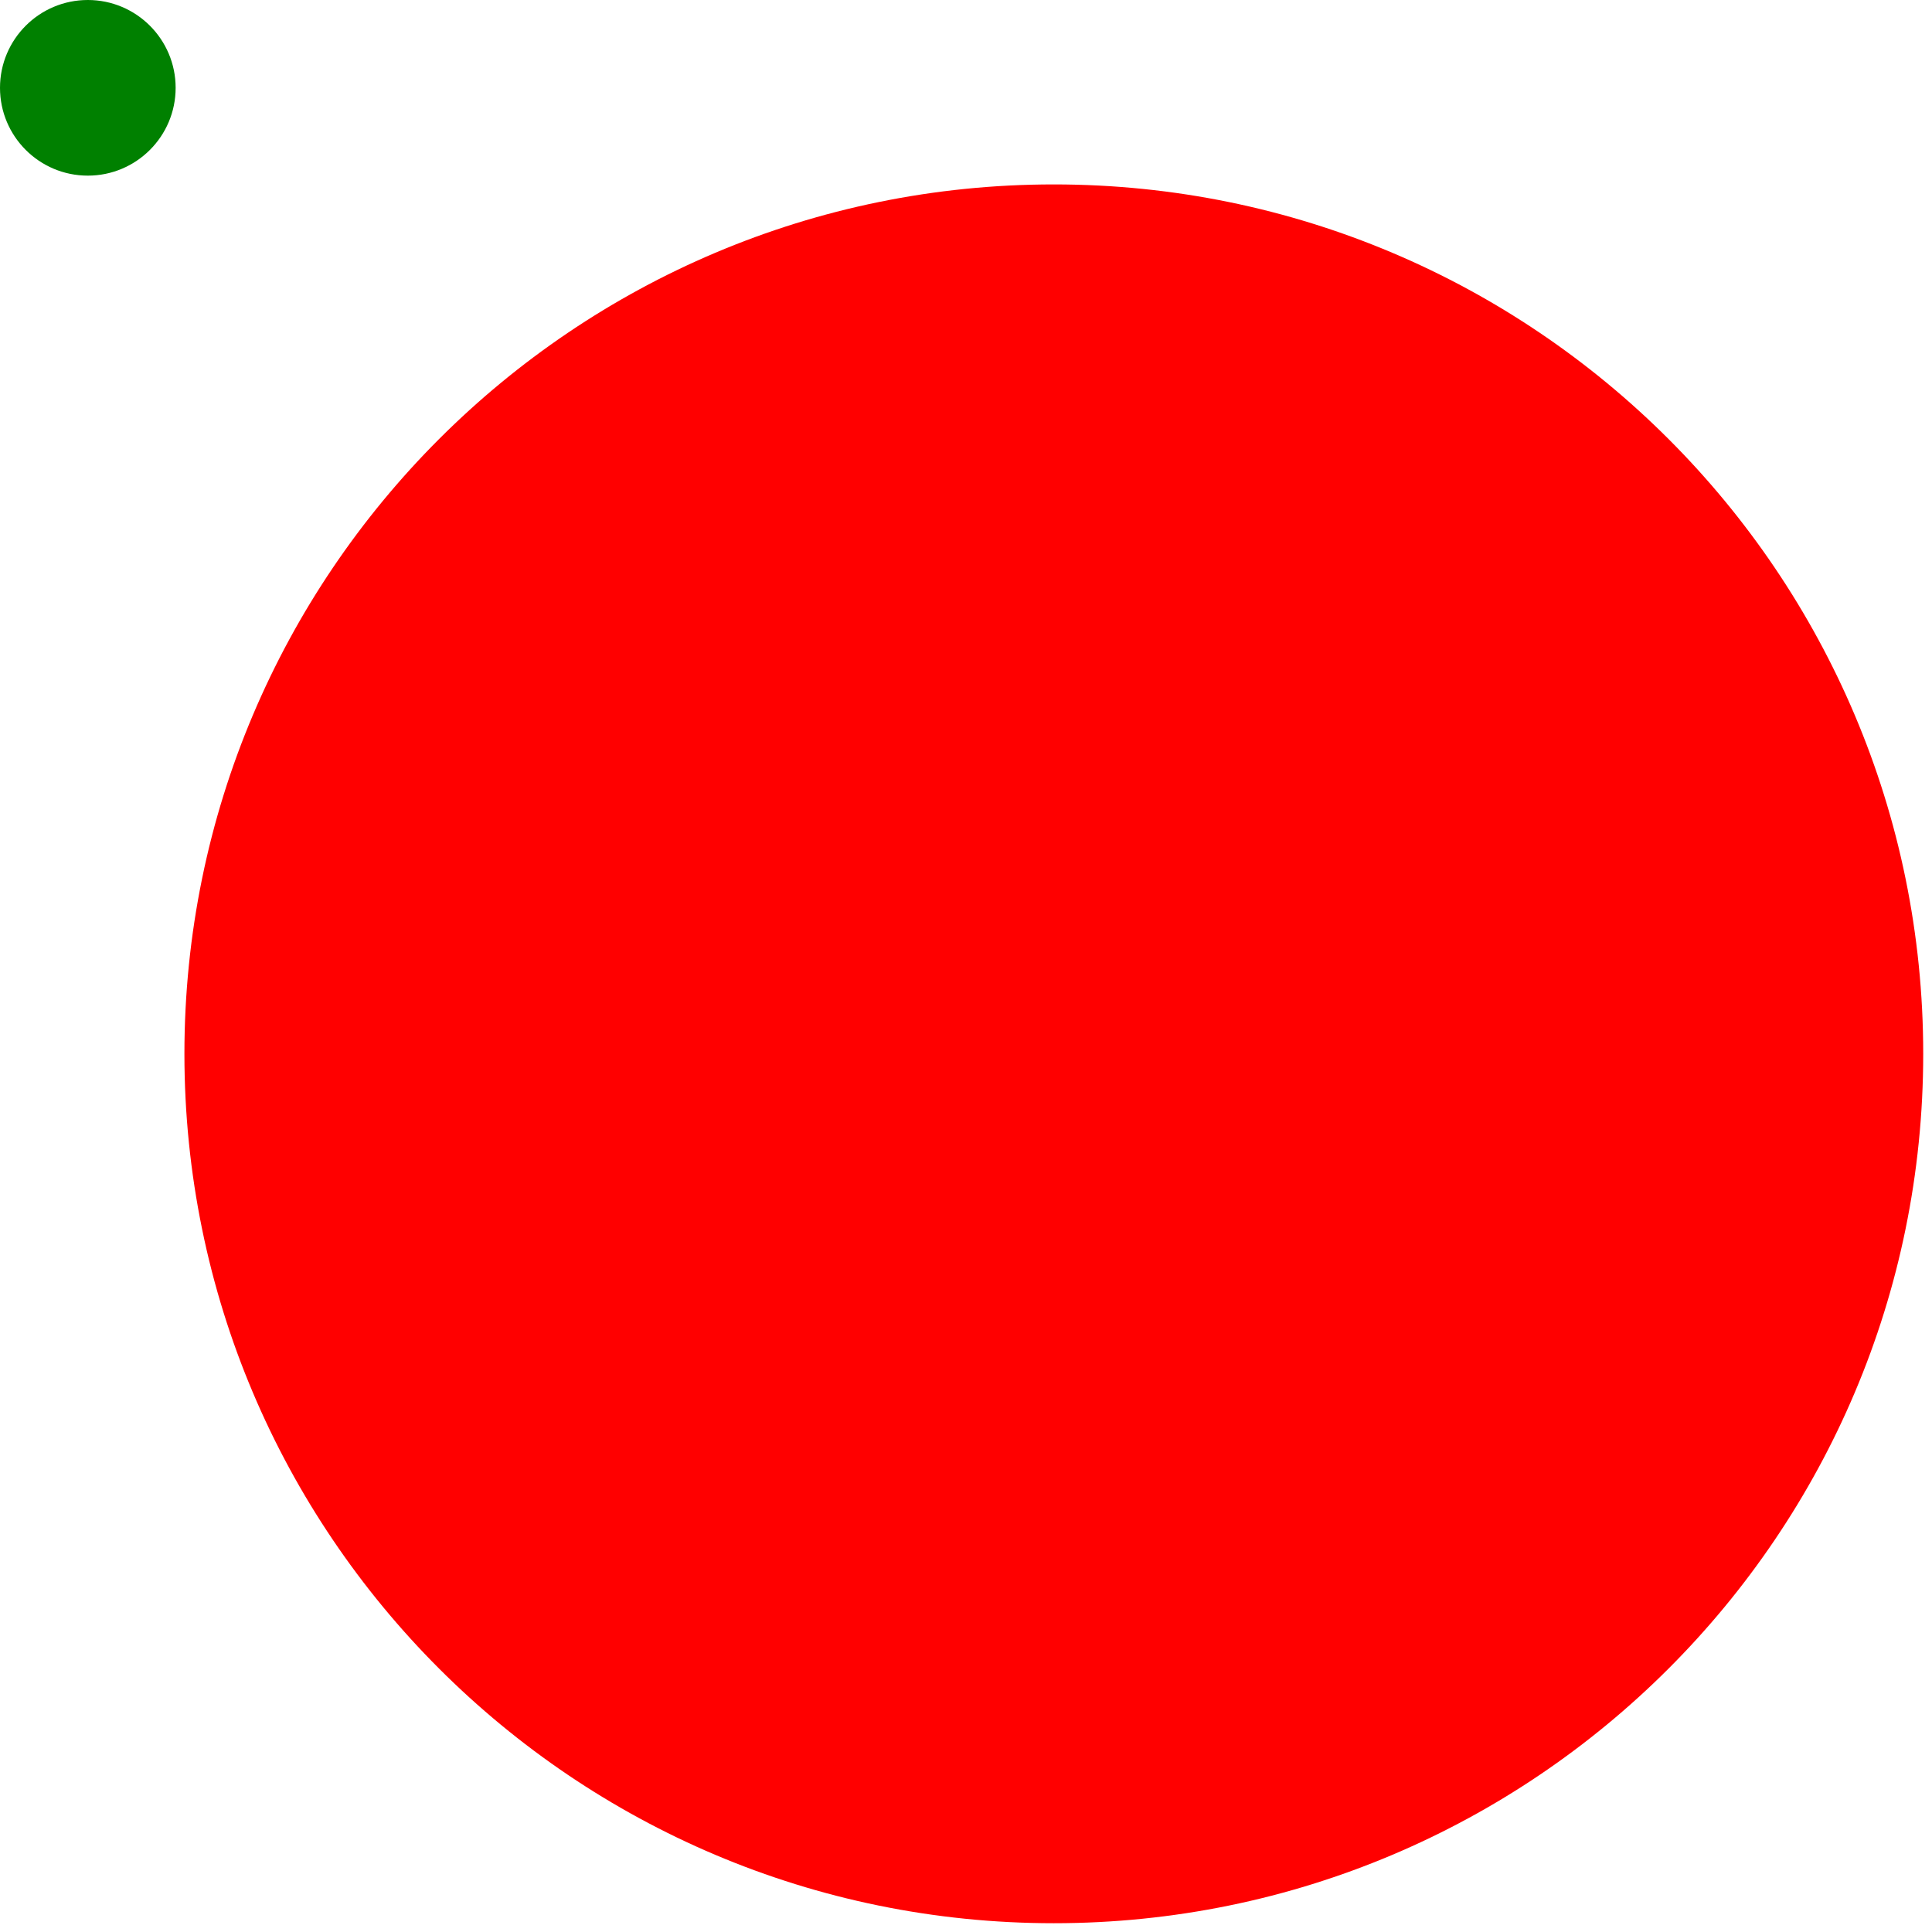
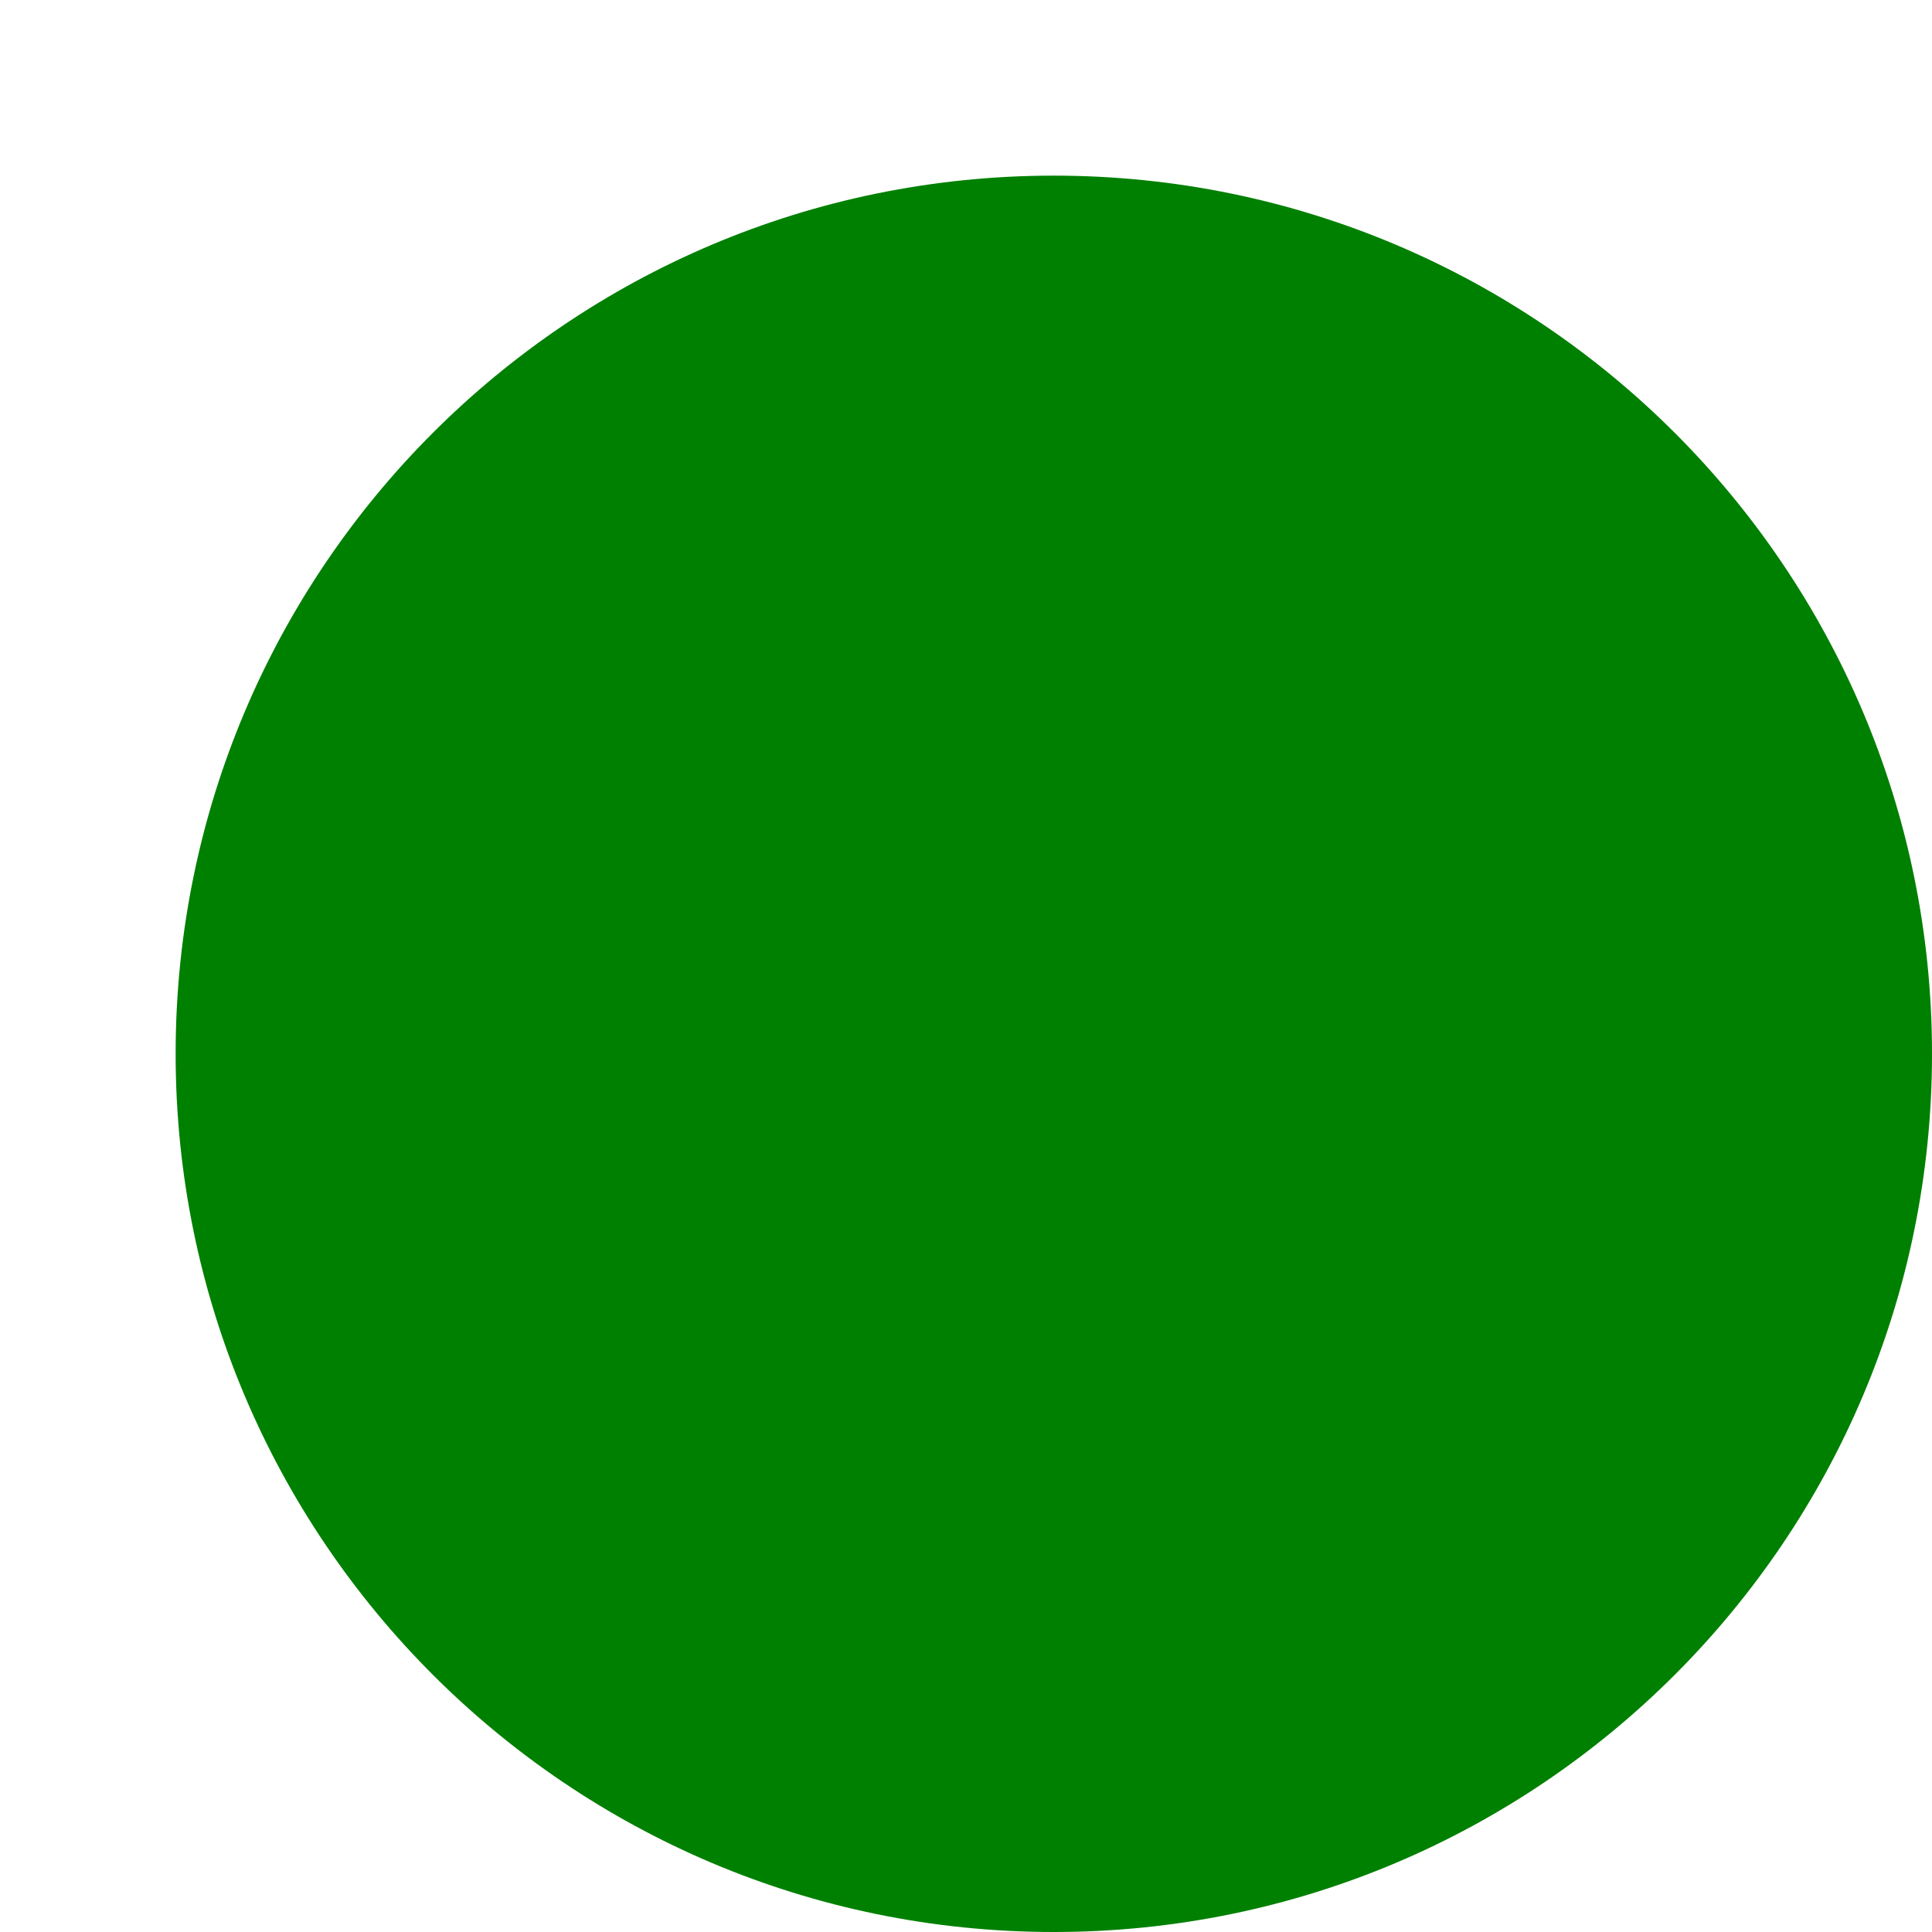
<svg xmlns="http://www.w3.org/2000/svg" xmlns:xlink="http://www.w3.org/1999/xlink">
  <defs>
-     <clipPath id="clip" clipPathUnits="userSpaceOnUse" style="-webkit-transform: scale(10) translate(2px, 2px) ">
+     <clipPath id="clip" clipPathUnits="userSpaceOnUse" style="transform: scale(10) translate(2px, 2px) ">
      <circle cx="10" cy="10" r="10" />
    </clipPath>
  </defs>
  <circle cx="120" cy="120" r="99" fill="red" />
  <a xlink:href="#">
    <rect width="220" height="220" fill="green" clip-path="url(#clip)" />
  </a>
</svg>
